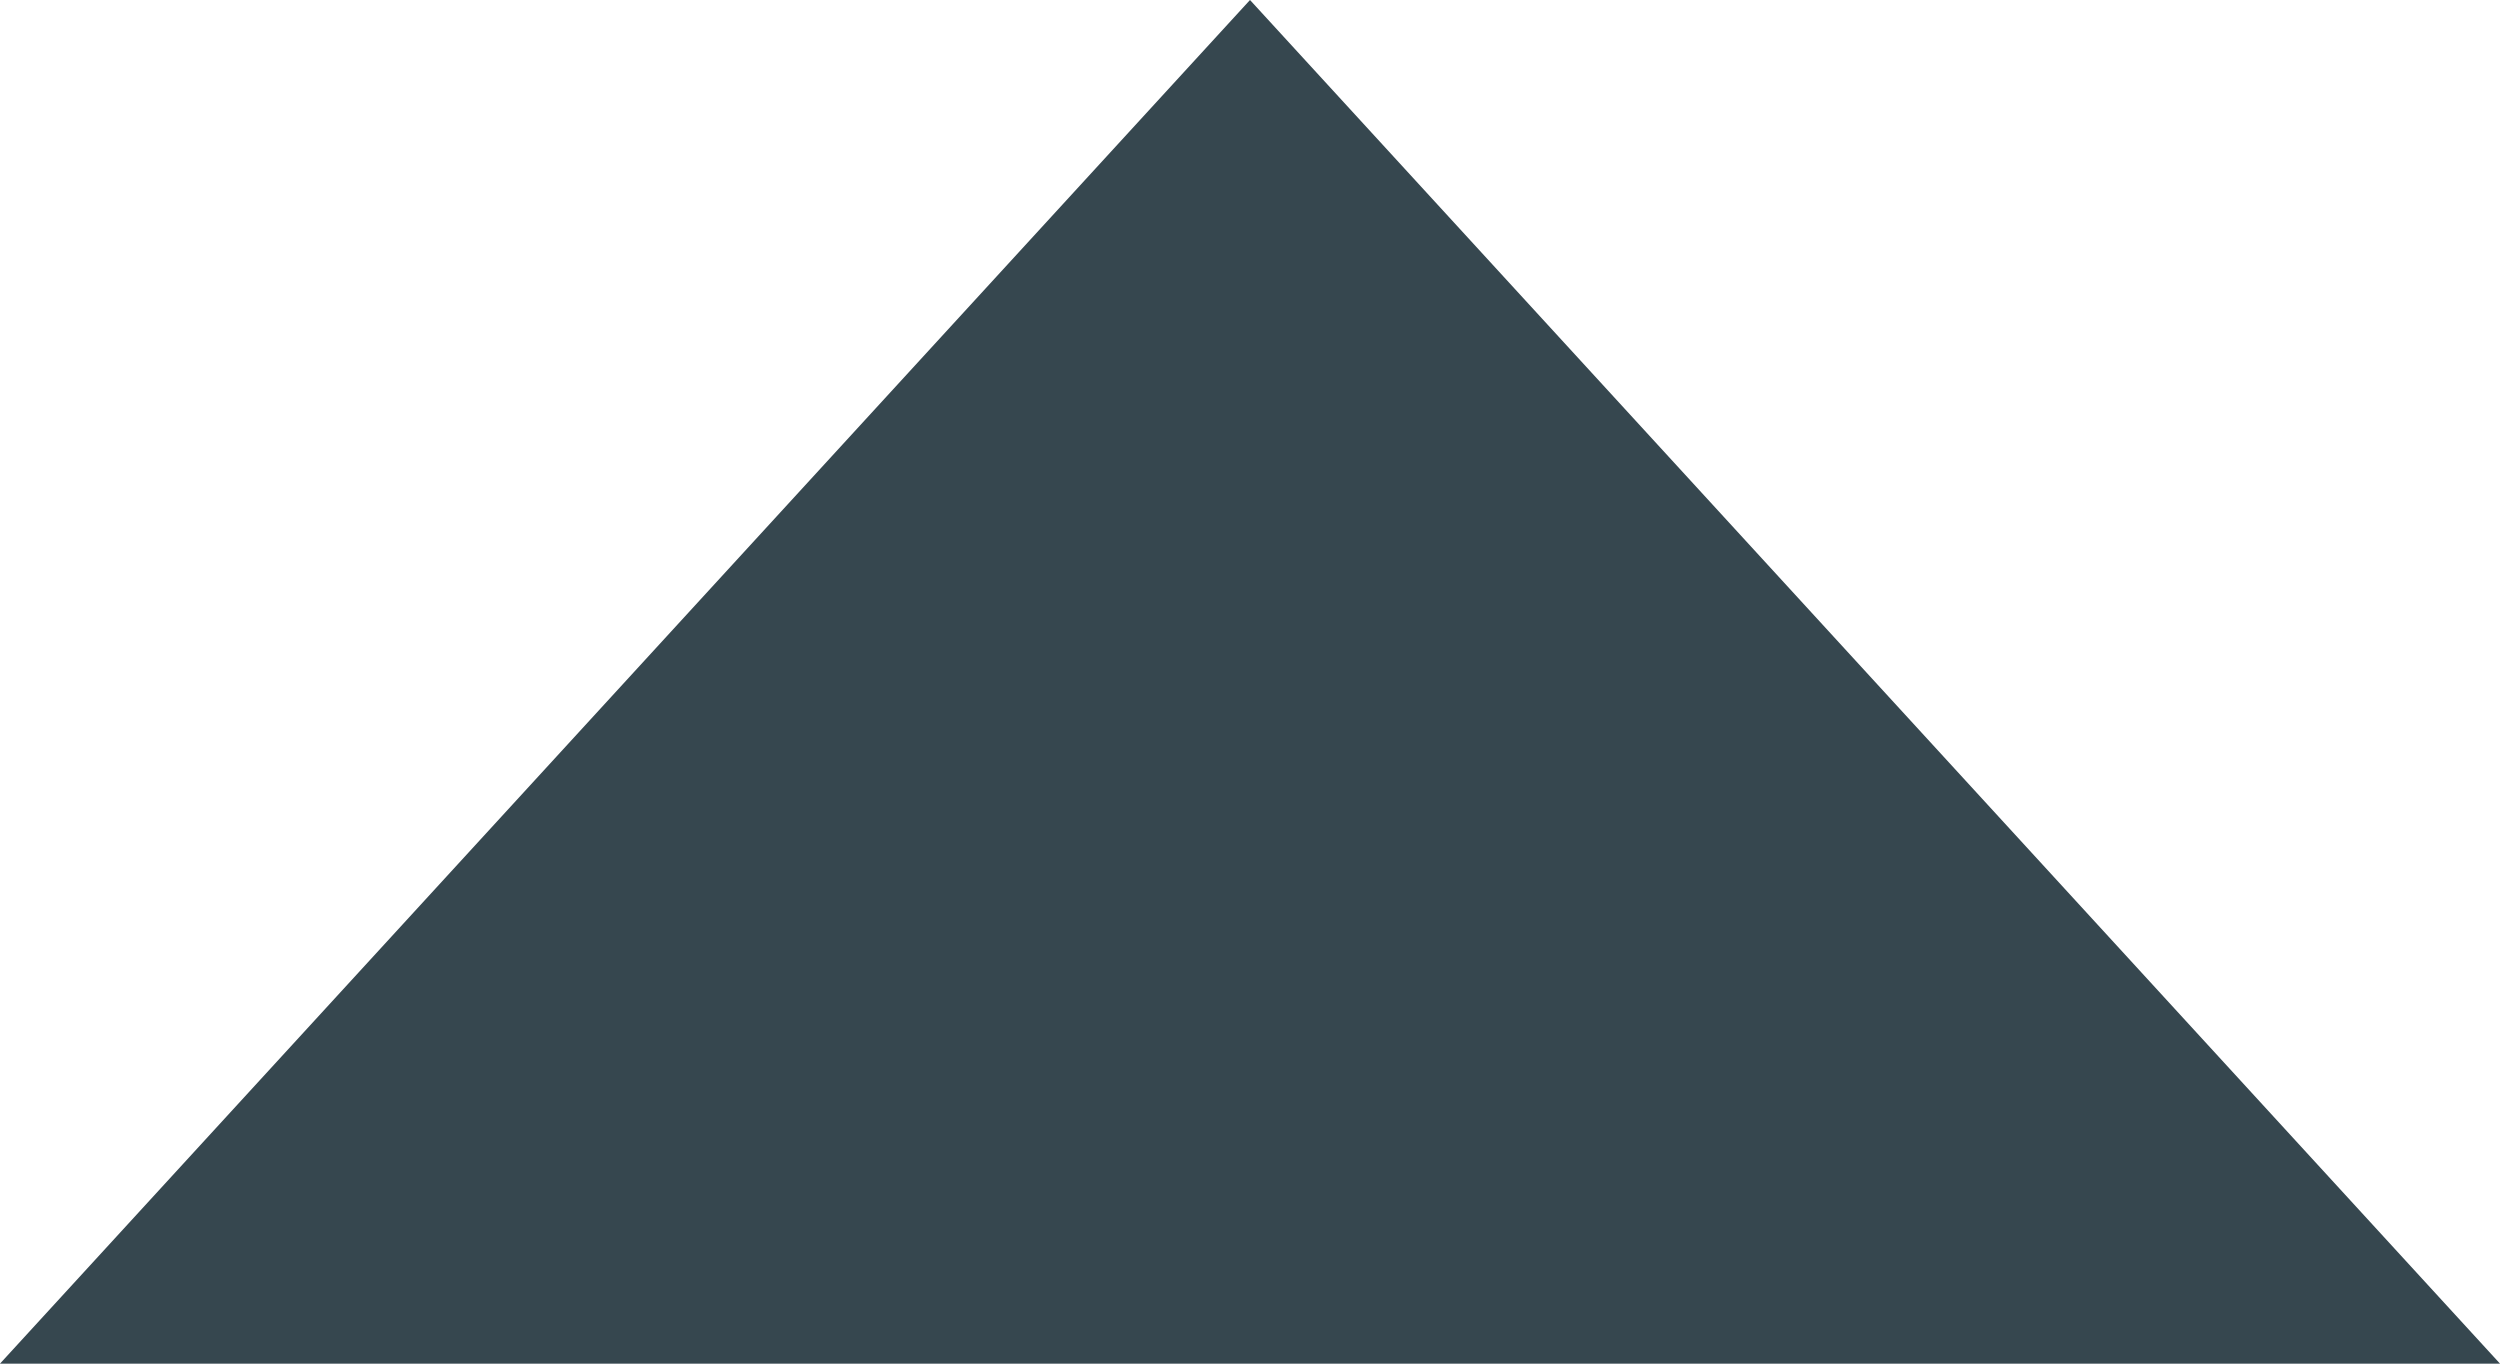
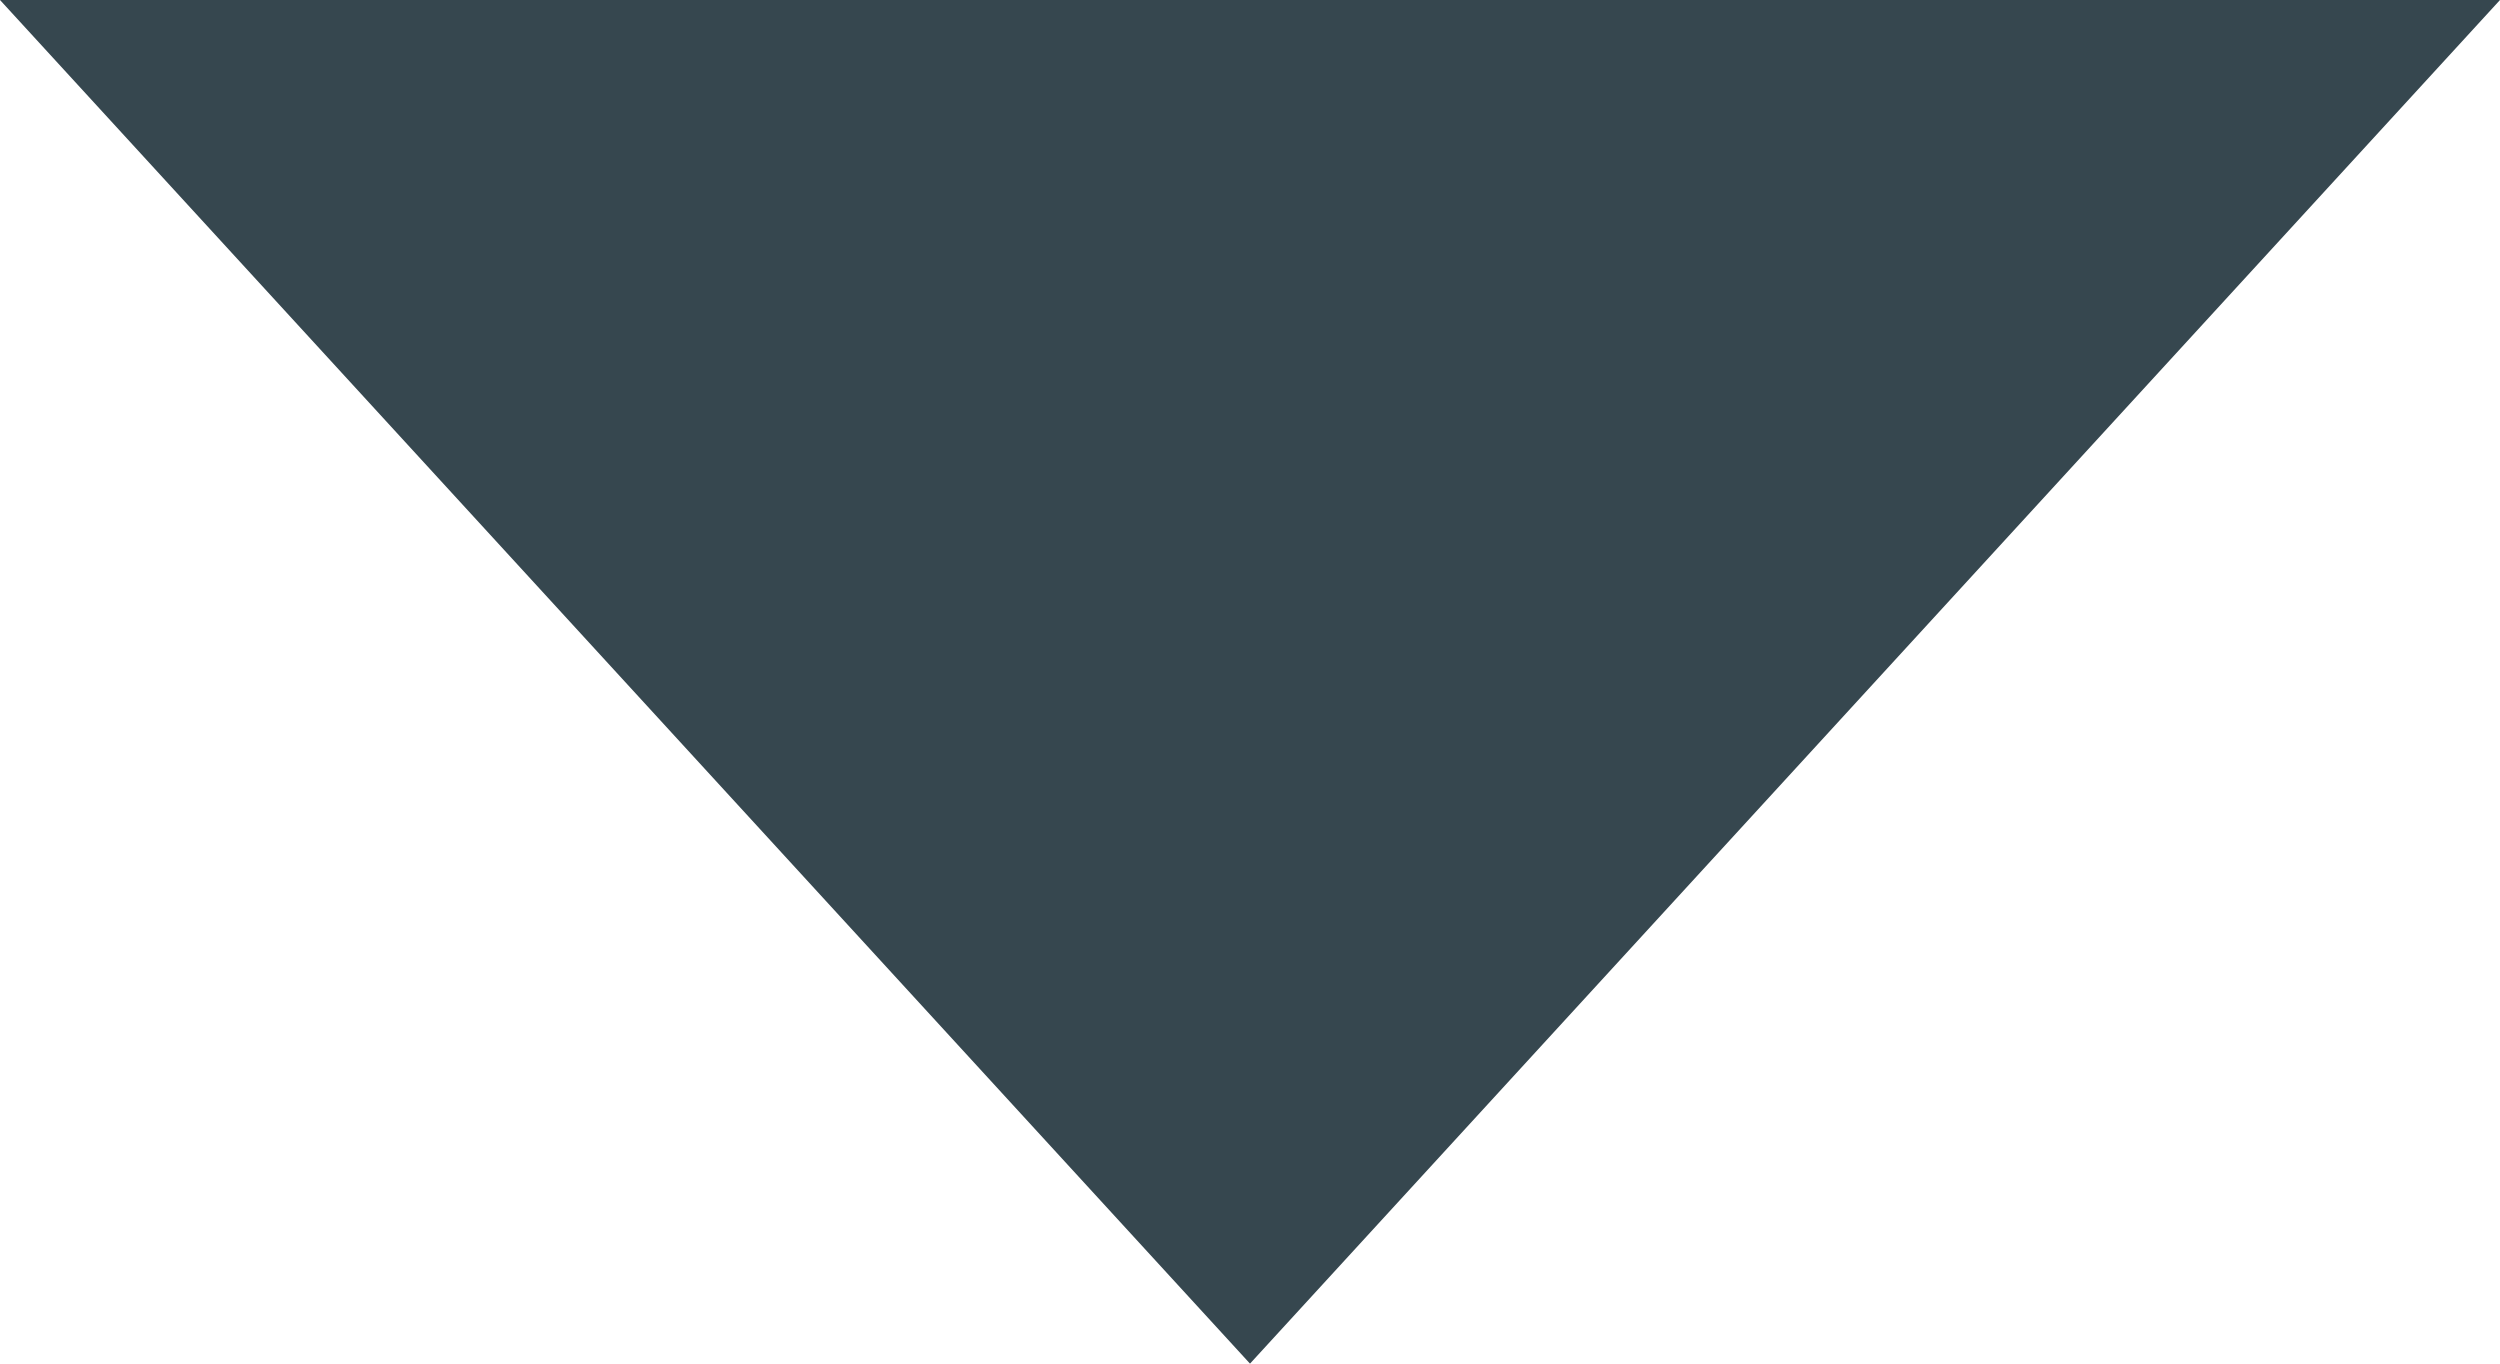
<svg xmlns="http://www.w3.org/2000/svg" version="1.1" id="icons" x="0px" y="0px" viewBox="0 0 11 6" style="enable-background:new 0 0 11 6;" xml:space="preserve">
  <g id="arrow-large-r">
</g>
  <g id="link-external">
</g>
  <g id="link-list">
</g>
+   <g id="linkedin_1_">
+ </g>
+   <g id="twitter">
+ </g>
+   <g id="facebook">
+ </g>
  <g id="download">
</g>
  <g id="info">
</g>
  <g id="close">
</g>
+   <g id="delete">
+ </g>
+   <g id="dismiss-fat">
+ </g>
+   <g id="more">
+ </g>
  <g id="dismiss">
</g>
  <g id="search">
</g>
-   <polygon id="dropdown-open" style="fill:#36474F;" points="0,6 5.5,0 11,6 " />
+   <g id="dropdown-close_1_">
+     <polygon id="dropdown-close" style="fill:#36474F;" points="11,0 5.5,6 0,0  " />
+   </g>
+   <g id="dropdown-open_1_">
+ </g>
  <g id="filter-open">
</g>
  <g id="filter-close">
</g>
  <g id="fail">
</g>
  <g id="pass">
</g>
  <g id="smart-t-fail">
- </g>
+     <g id="front_9_">
+ 	</g>
+   </g>
  <g id="smart-r-fail">
- </g>
+     <g id="front_8_">
+ 	</g>
+   </g>
  <g id="smart-a-fail">
- </g>
+     <g id="front_7_">
+ 	</g>
+   </g>
  <g id="smart-m-fail">
- </g>
+     <g id="front_6_">
+ 	</g>
+   </g>
  <g id="smart-s-fail">
-     <g id="smart-s-fail_1_">
+     <g id="front_5_">
	</g>
  </g>
  <g id="smart-t">
</g>
  <g id="smart-r">
</g>
  <g id="smart-a">
</g>
  <g id="smart-m">
</g>
  <g id="smart-s">
    <g id="smart-s_1_">
	</g>
  </g>
+   <g id="smart-m-pass">
+ </g>
+   <g id="smart-s-pass">
+ </g>
+   <g id="smart-a-pass">
+ </g>
+   <g id="smart-r-pass">
+ </g>
+   <g id="smart-t-pass">
+ </g>
  <g id="hrc-logo">
</g>
+   <g id="hrc-logo-icon">
+ </g>
</svg>
